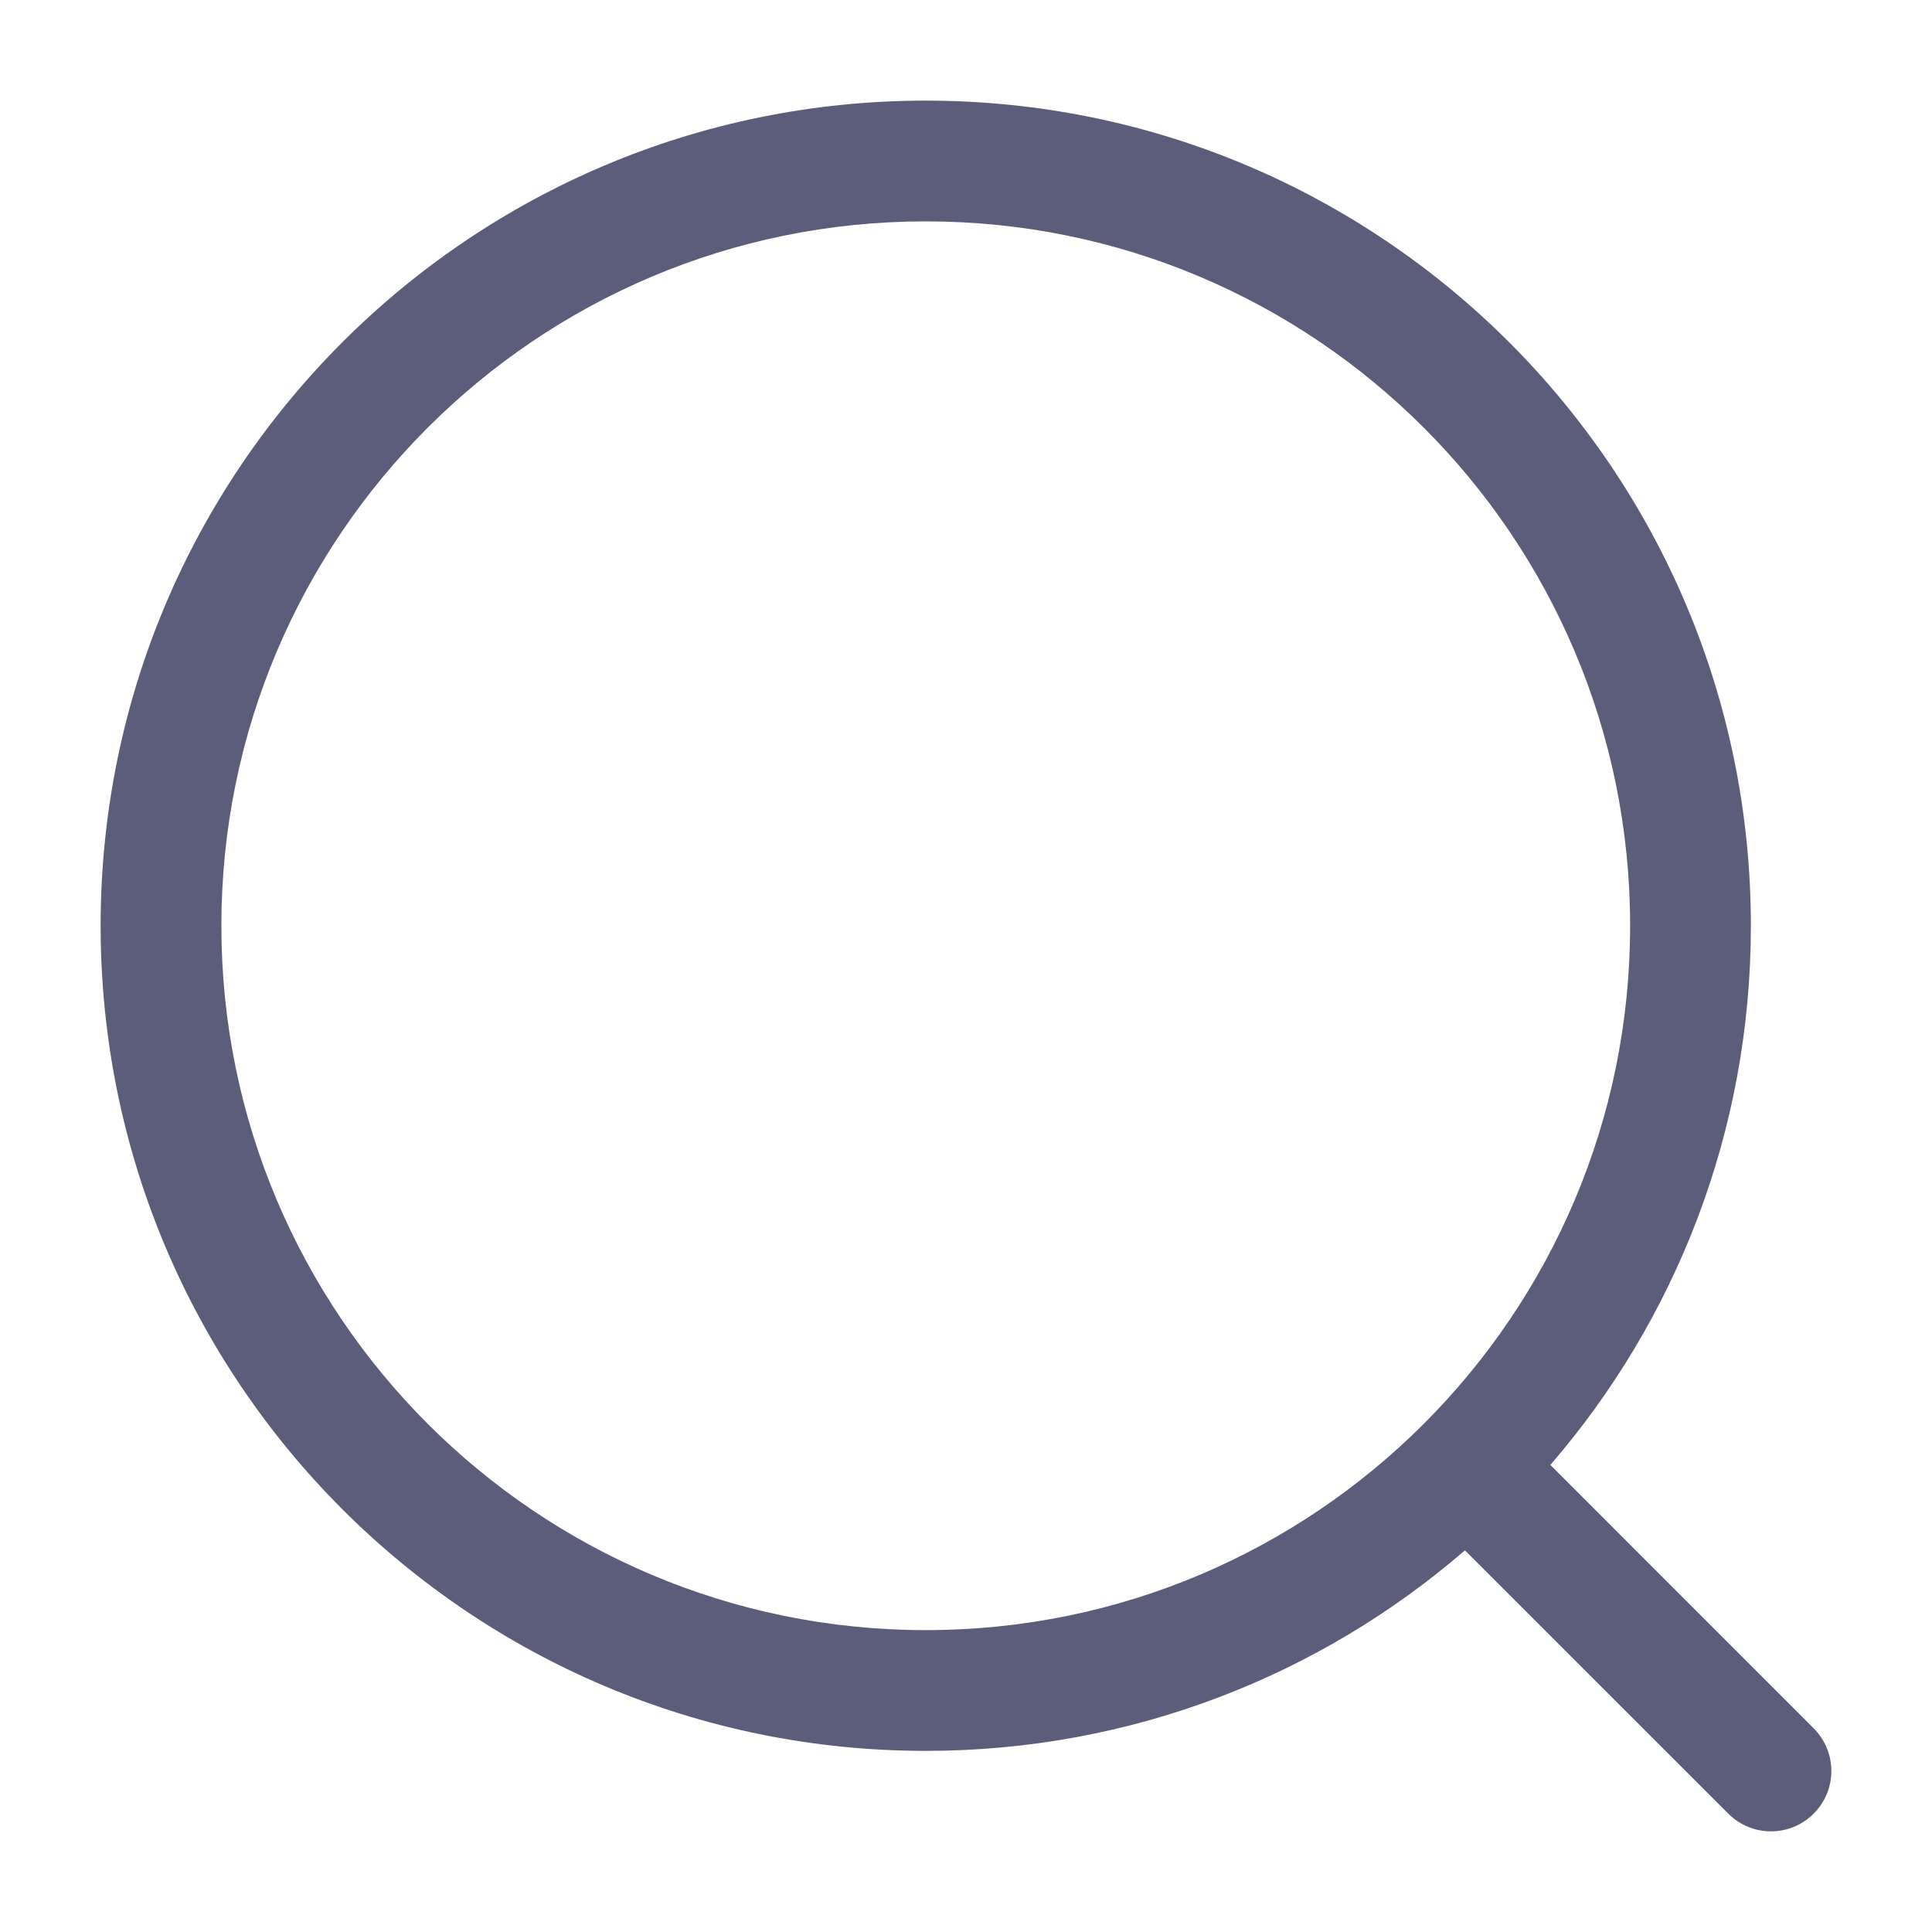
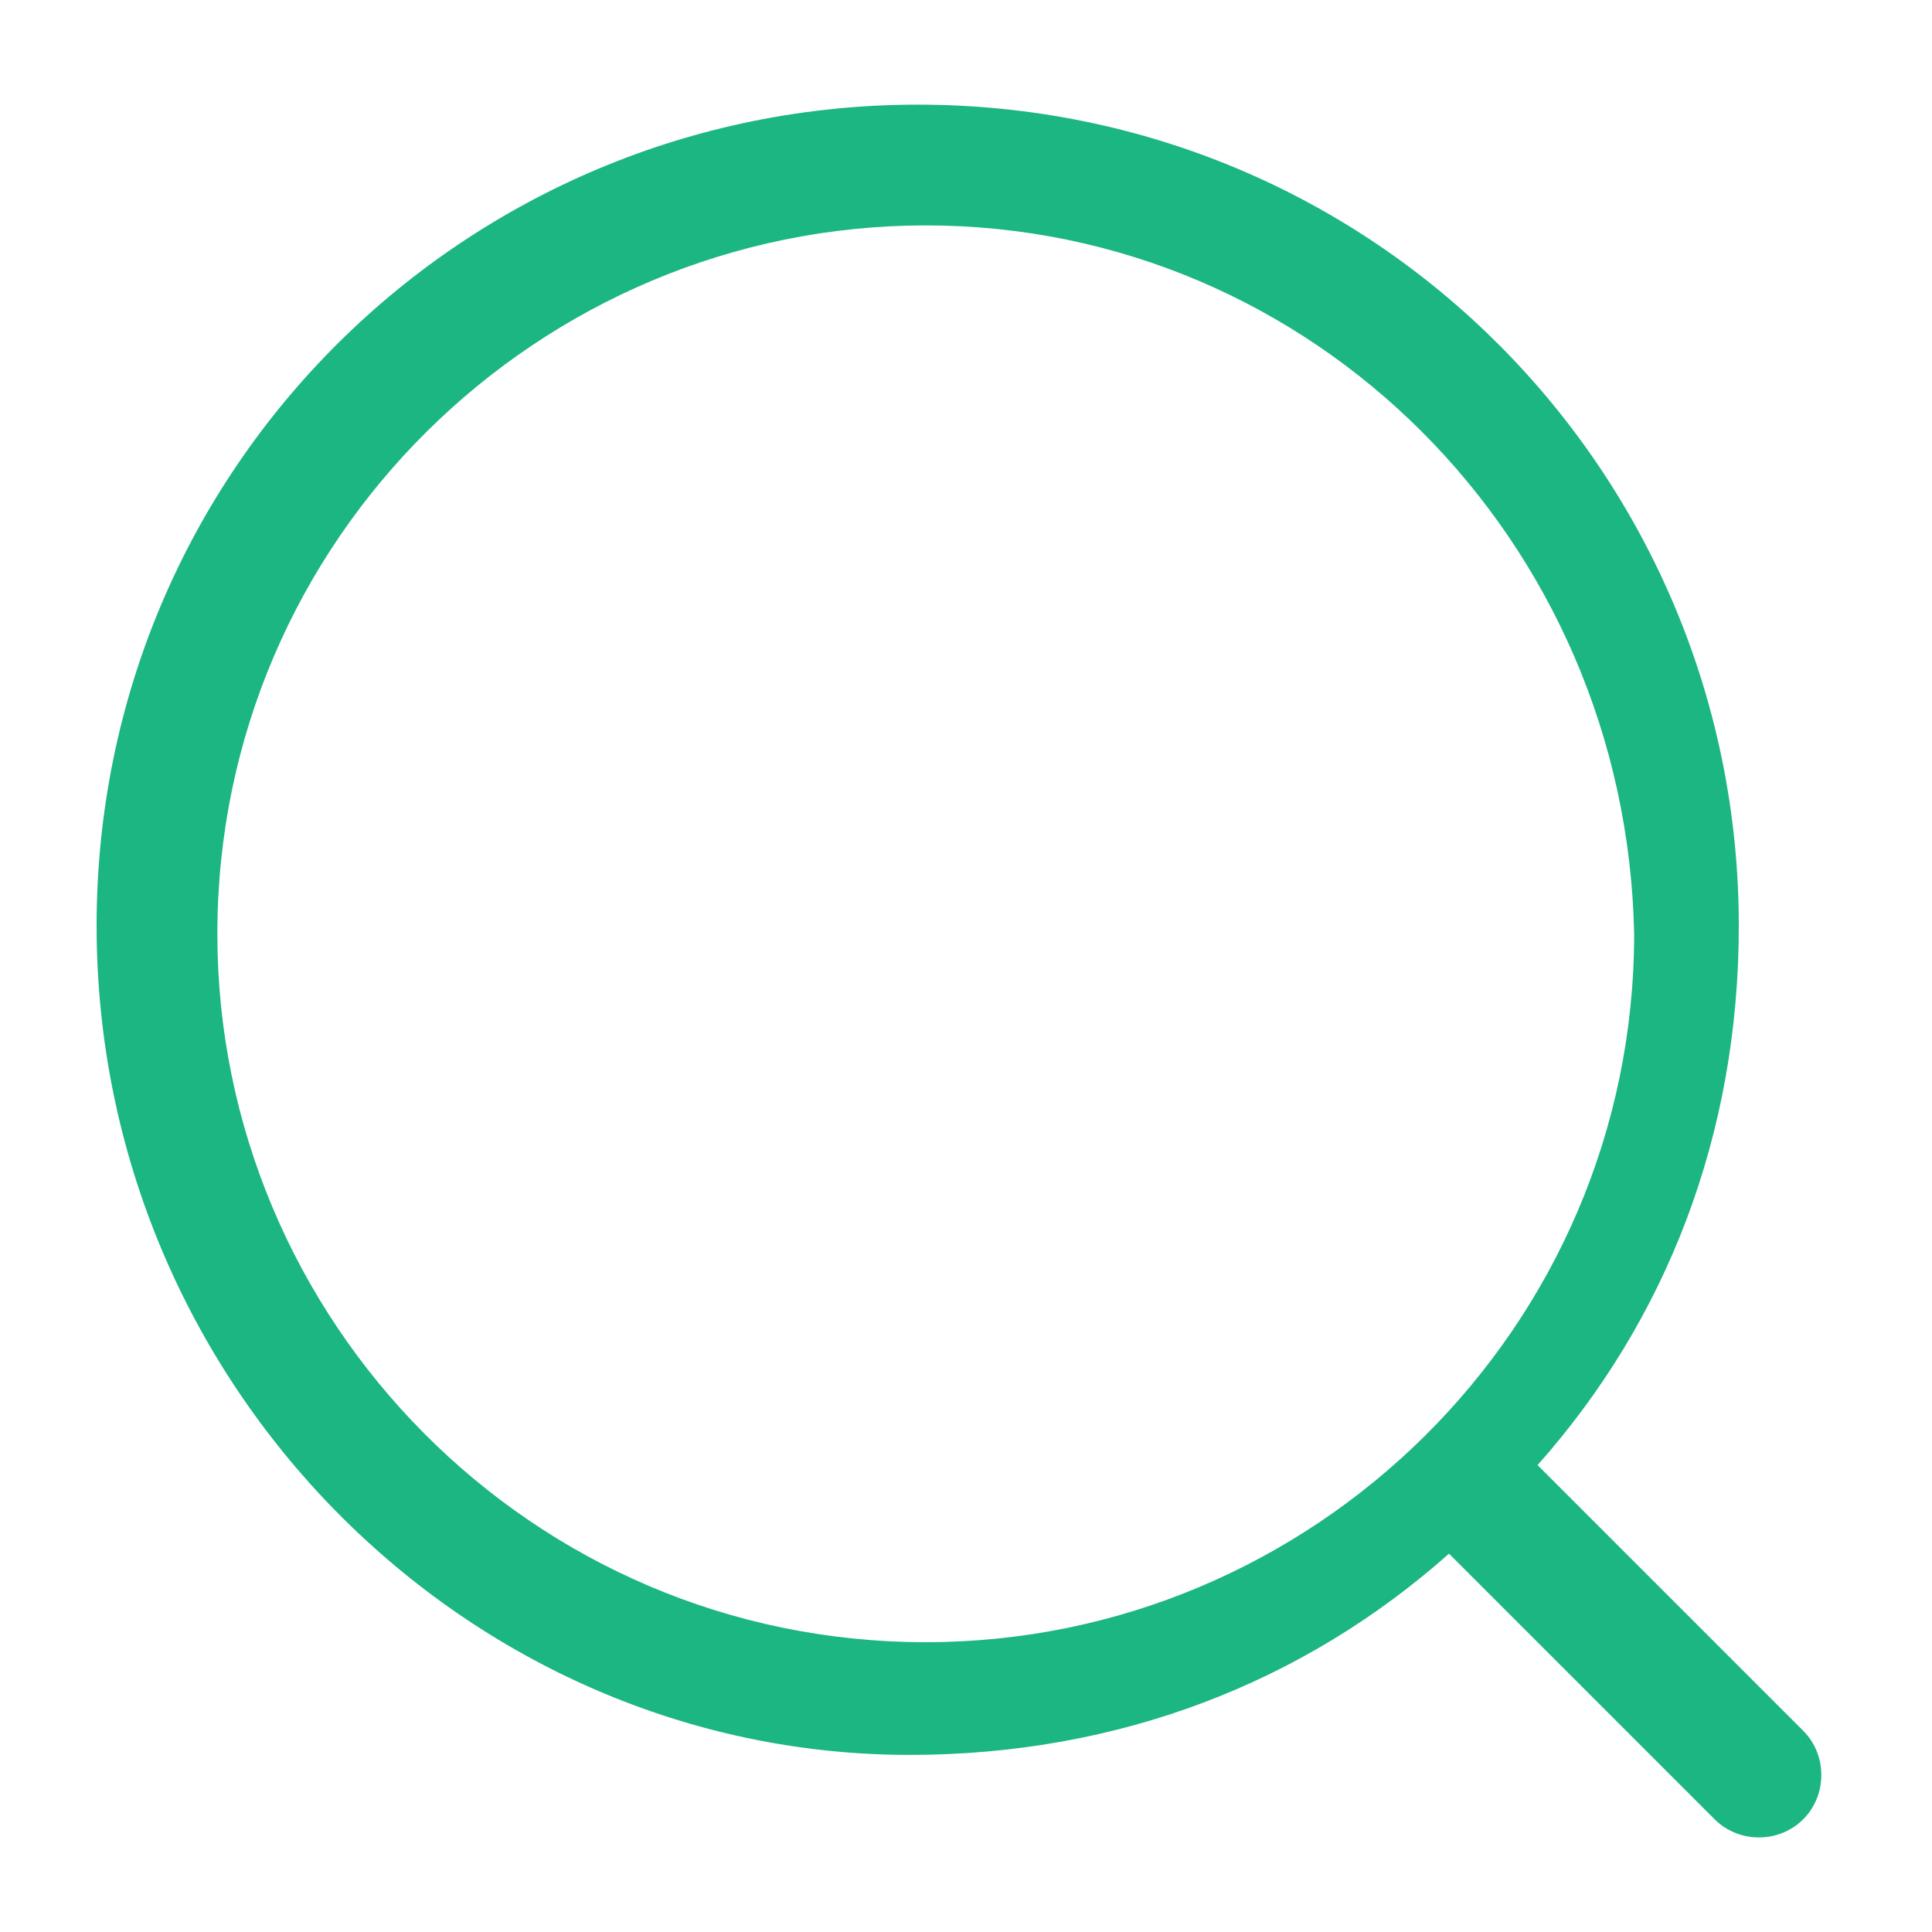
- <svg xmlns="http://www.w3.org/2000/svg" width="24" height="24" viewBox="0 0 24 24" fill="none">
-   <path fill-rule="evenodd" clip-rule="evenodd" d="M11.5 2.75C6.668 2.75 2.75 6.668 2.75 11.5C2.75 16.332 6.668 20.25 11.5 20.25C16.332 20.25 20.25 16.332 20.25 11.5C20.25 6.668 16.332 2.75 11.5 2.75ZM1.25 11.5C1.25 5.839 5.839 1.25 11.5 1.25C17.161 1.25 21.75 5.839 21.75 11.5C21.75 14.06 20.811 16.402 19.259 18.198L22.53 21.47C22.823 21.763 22.823 22.237 22.53 22.53C22.237 22.823 21.763 22.823 21.47 22.53L18.198 19.259C16.402 20.811 14.06 21.75 11.5 21.75C5.839 21.75 1.25 17.161 1.25 11.5Z" fill="#5C5C7B" />
+ <svg xmlns="http://www.w3.org/2000/svg" version="1.1" id="Layer_1" x="0px" y="0px" viewBox="0 0 24 24" style="enable-background:new 0 0 24 24;" xml:space="preserve">
+   <style type="text/css">
+ 	.st0{fill-rule:evenodd;clip-rule:evenodd;fill:#1BB681;}
+ </style>
+   <path class="st0" d="M11.5,2.8c-4.8,0-8.8,3.9-8.8,8.8c0,4.8,3.9,8.8,8.8,8.8c4.8,0,8.8-3.9,8.8-8.8C20.2,6.7,16.3,2.8,11.5,2.8z   M1.2,11.5c0-5.7,4.6-10.2,10.2-10.2c5.7,0,10.2,4.6,10.2,10.2c0,2.6-0.9,4.9-2.5,6.7l3.3,3.3c0.3,0.3,0.3,0.8,0,1.1s-0.8,0.3-1.1,0  l-3.3-3.3c-1.8,1.6-4.1,2.5-6.7,2.5C5.8,21.8,1.2,17.2,1.2,11.5z" />
</svg>
